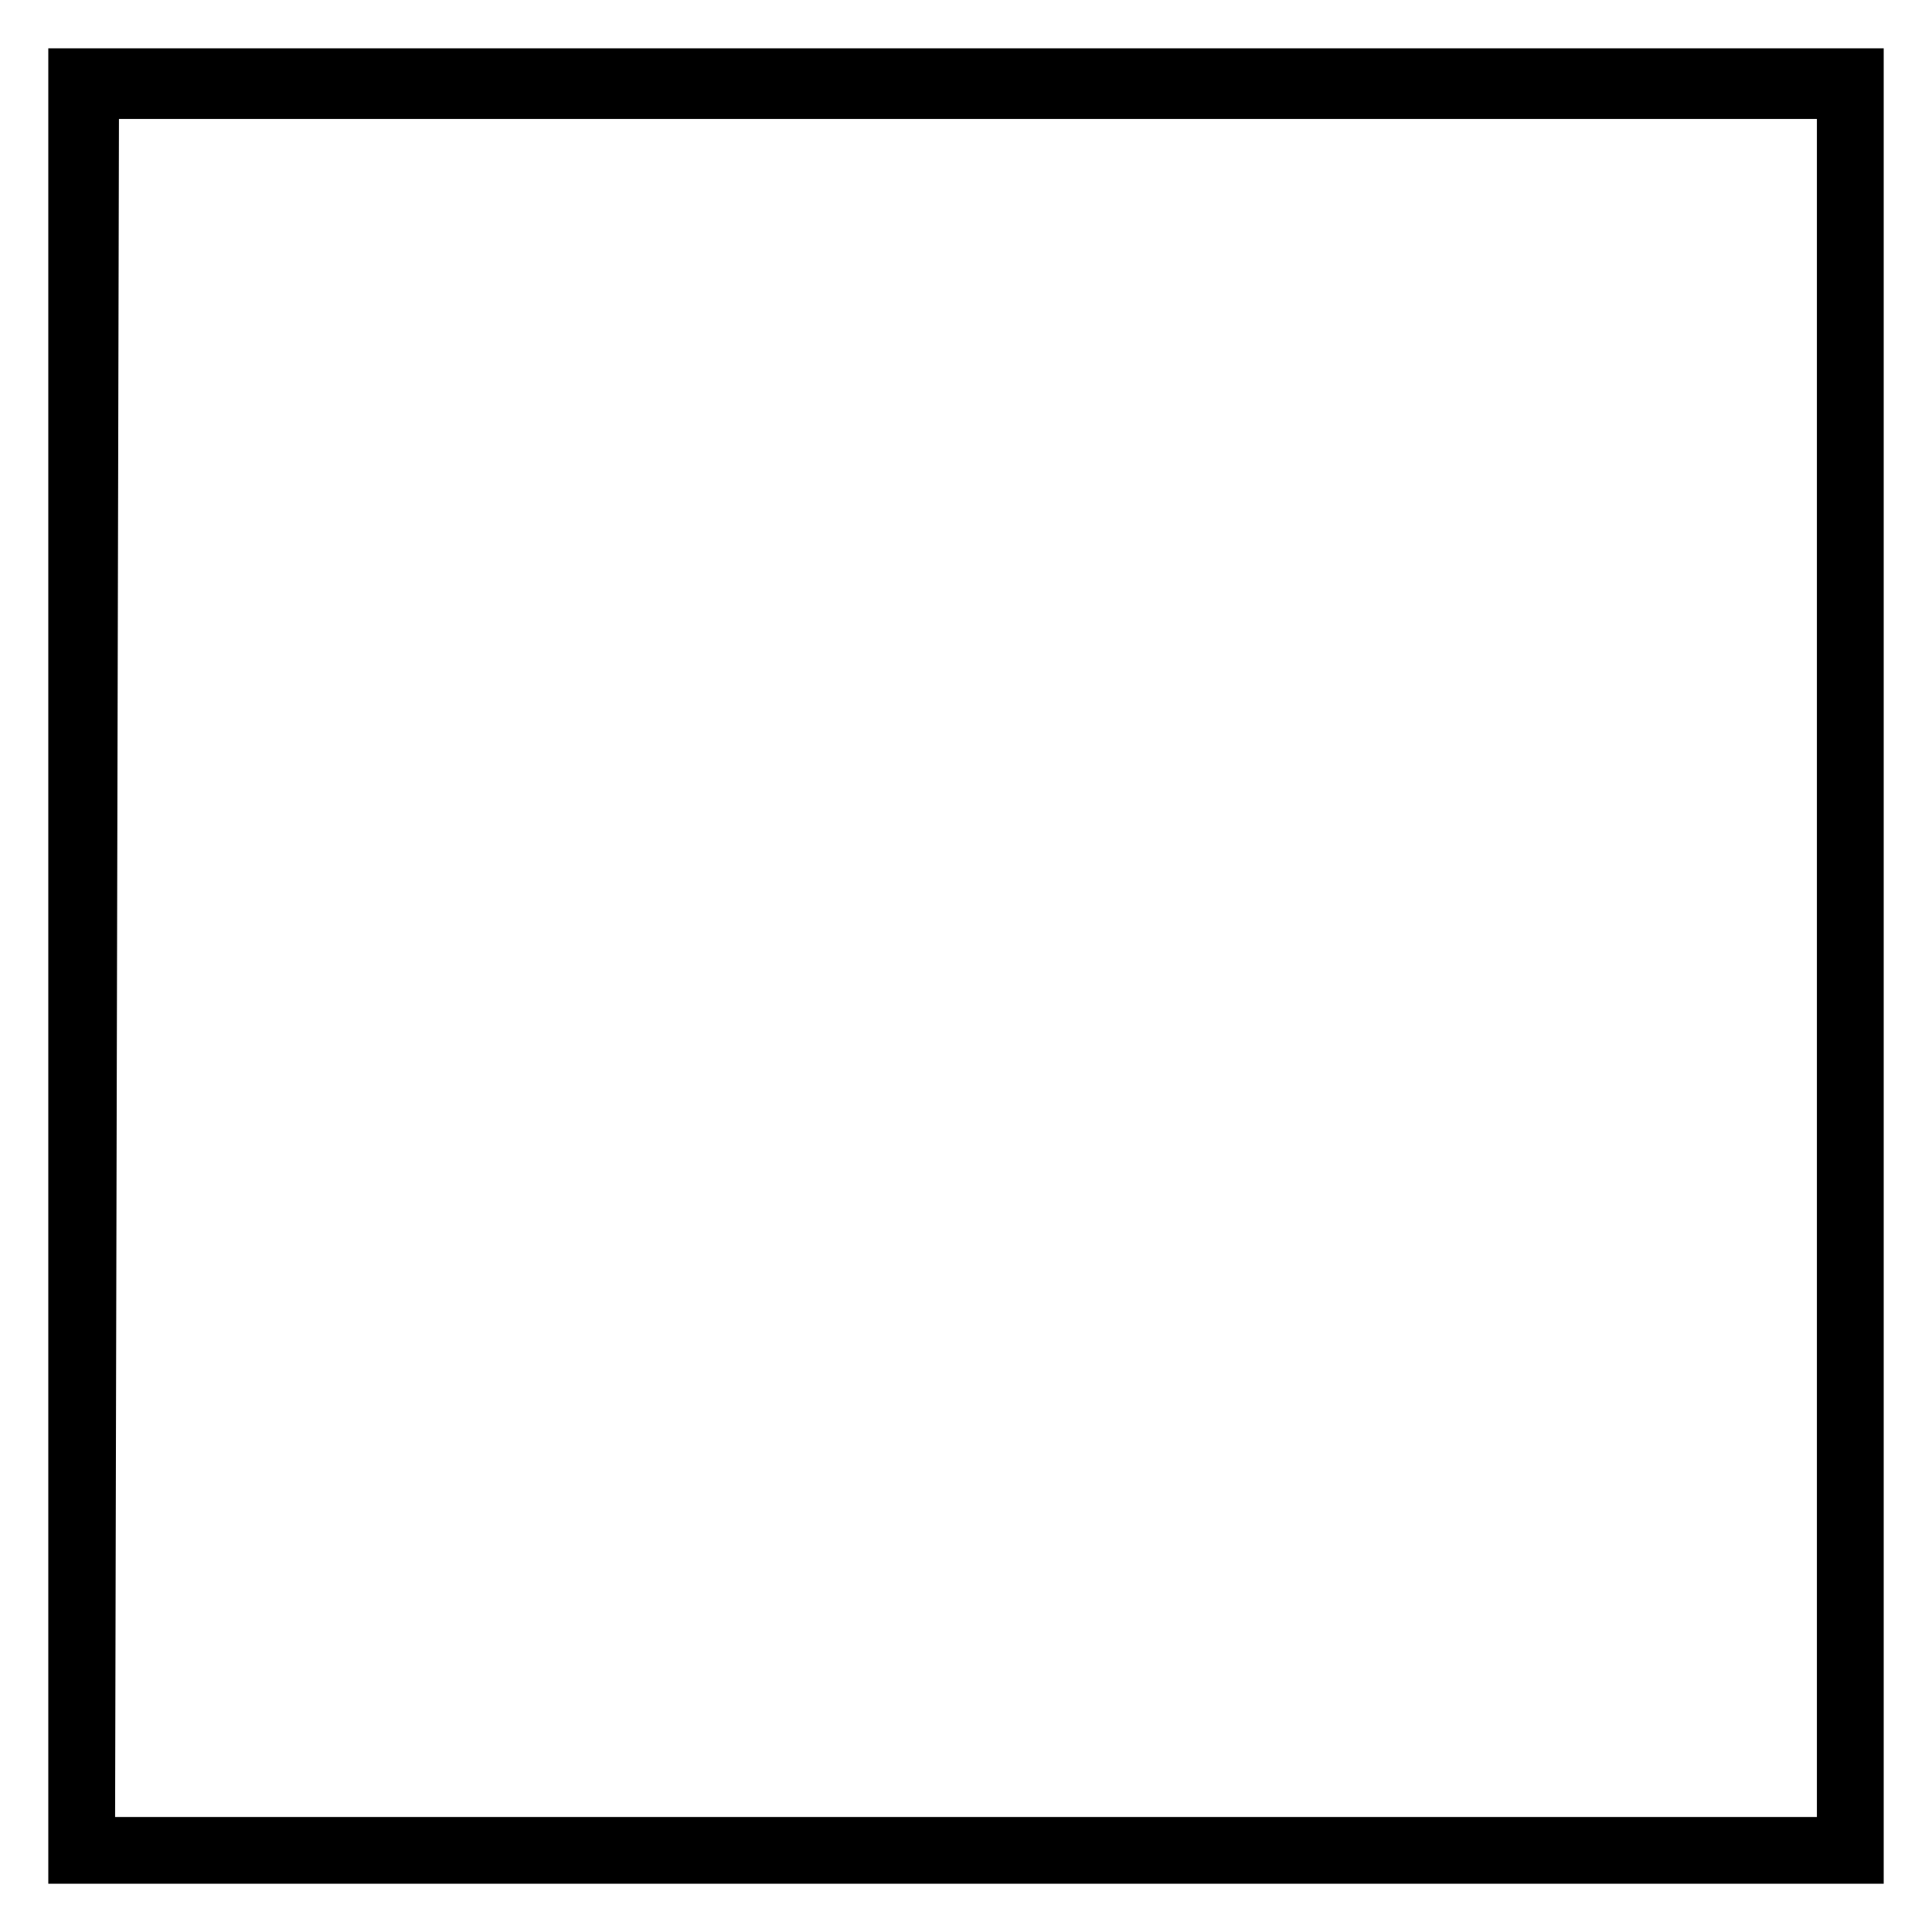
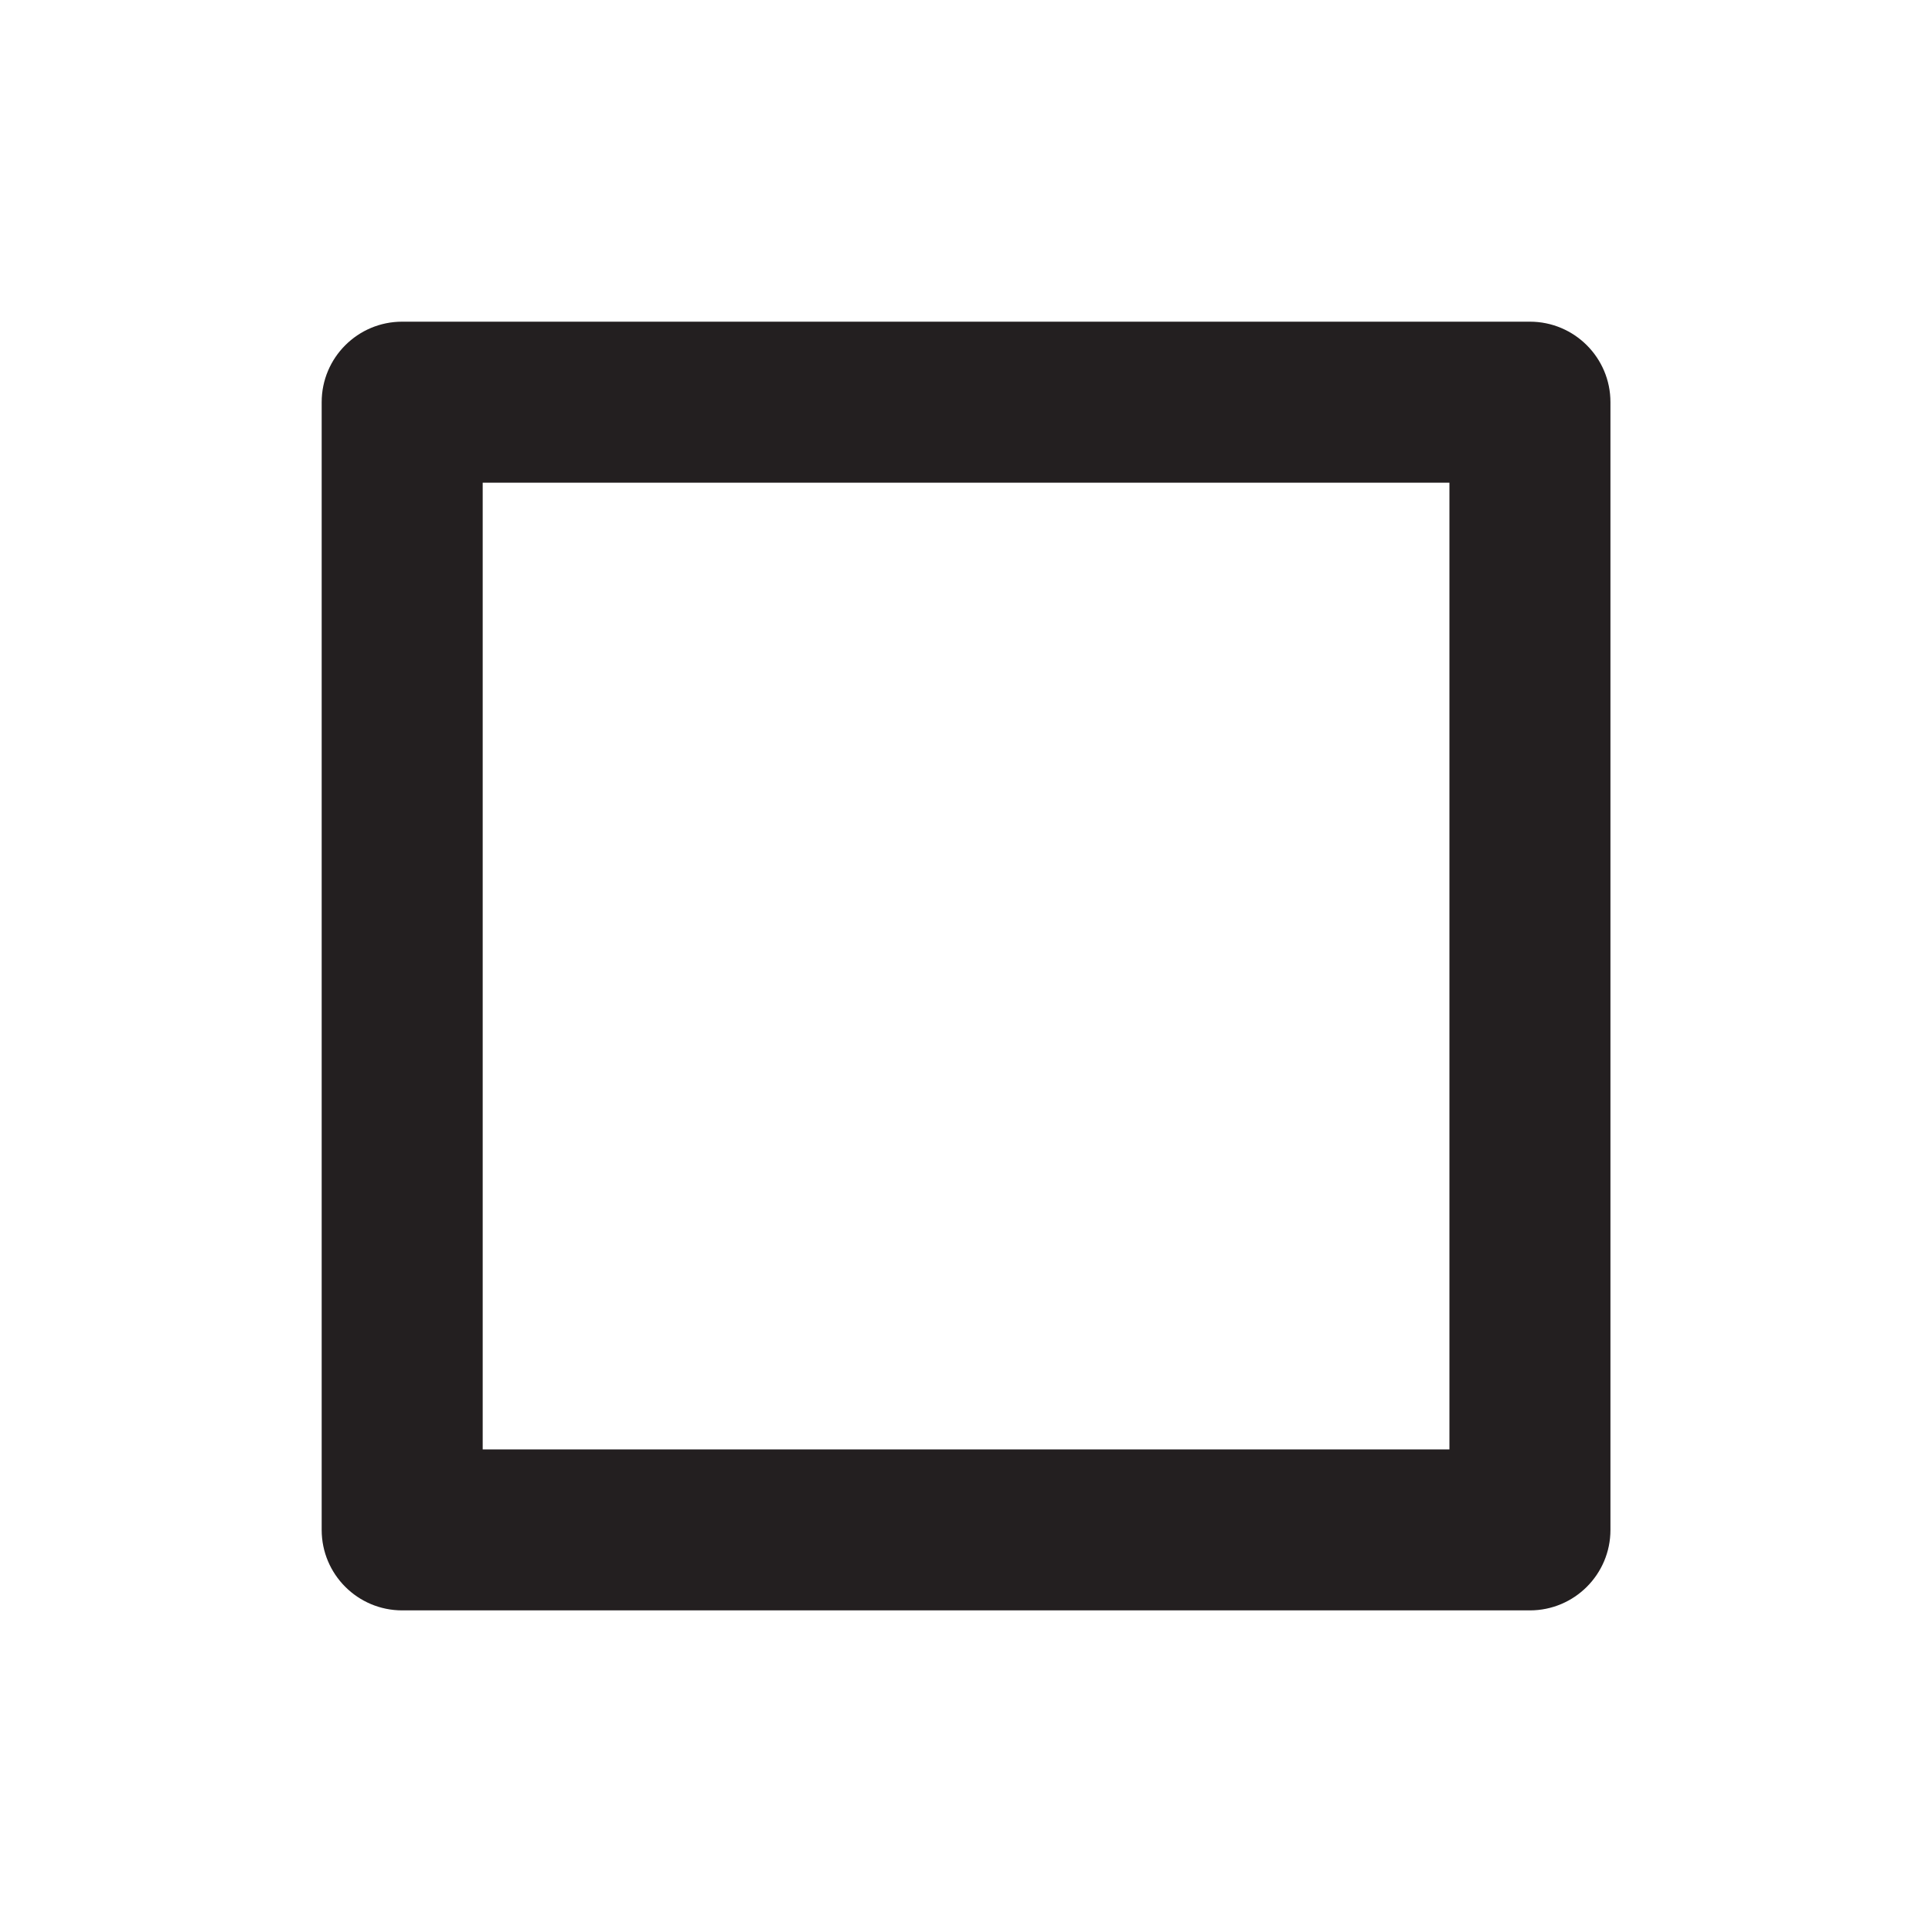
- <svg xmlns="http://www.w3.org/2000/svg" width="500pt" height="500pt" viewBox="0 0 500 500" version="1.1">
-   <g id="surface1">
-     <path style=" stroke:none;fill-rule:nonzero;fill:rgb(0%,0%,0%);fill-opacity:1;" d="M 487.5 487.5 L 12.5 487.5 L 12.5 12.5 L 487.5 12.5 Z M 29.785 470.242 L 470.215 470.242 L 470.215 30.785 L 30.785 30.785 Z M 30.785 470.242 " />
-   </g>
+ <svg xmlns="http://www.w3.org/2000/svg" width="32" height="32" viewBox="0 0 32 32" fill="none">
+   <path fill-rule="evenodd" clip-rule="evenodd" d="M5.328 6.661C5.328 5.925 5.925 5.328 6.661 5.328H25.34C26.076 5.328 26.674 5.925 26.674 6.661V25.34C26.674 26.076 26.076 26.673 25.34 26.673H6.661C5.925 26.673 5.328 26.076 5.328 25.34V6.661ZM7.995 7.995V24.007H24.007V7.995H7.995Z" fill="#231F20" />
</svg>
